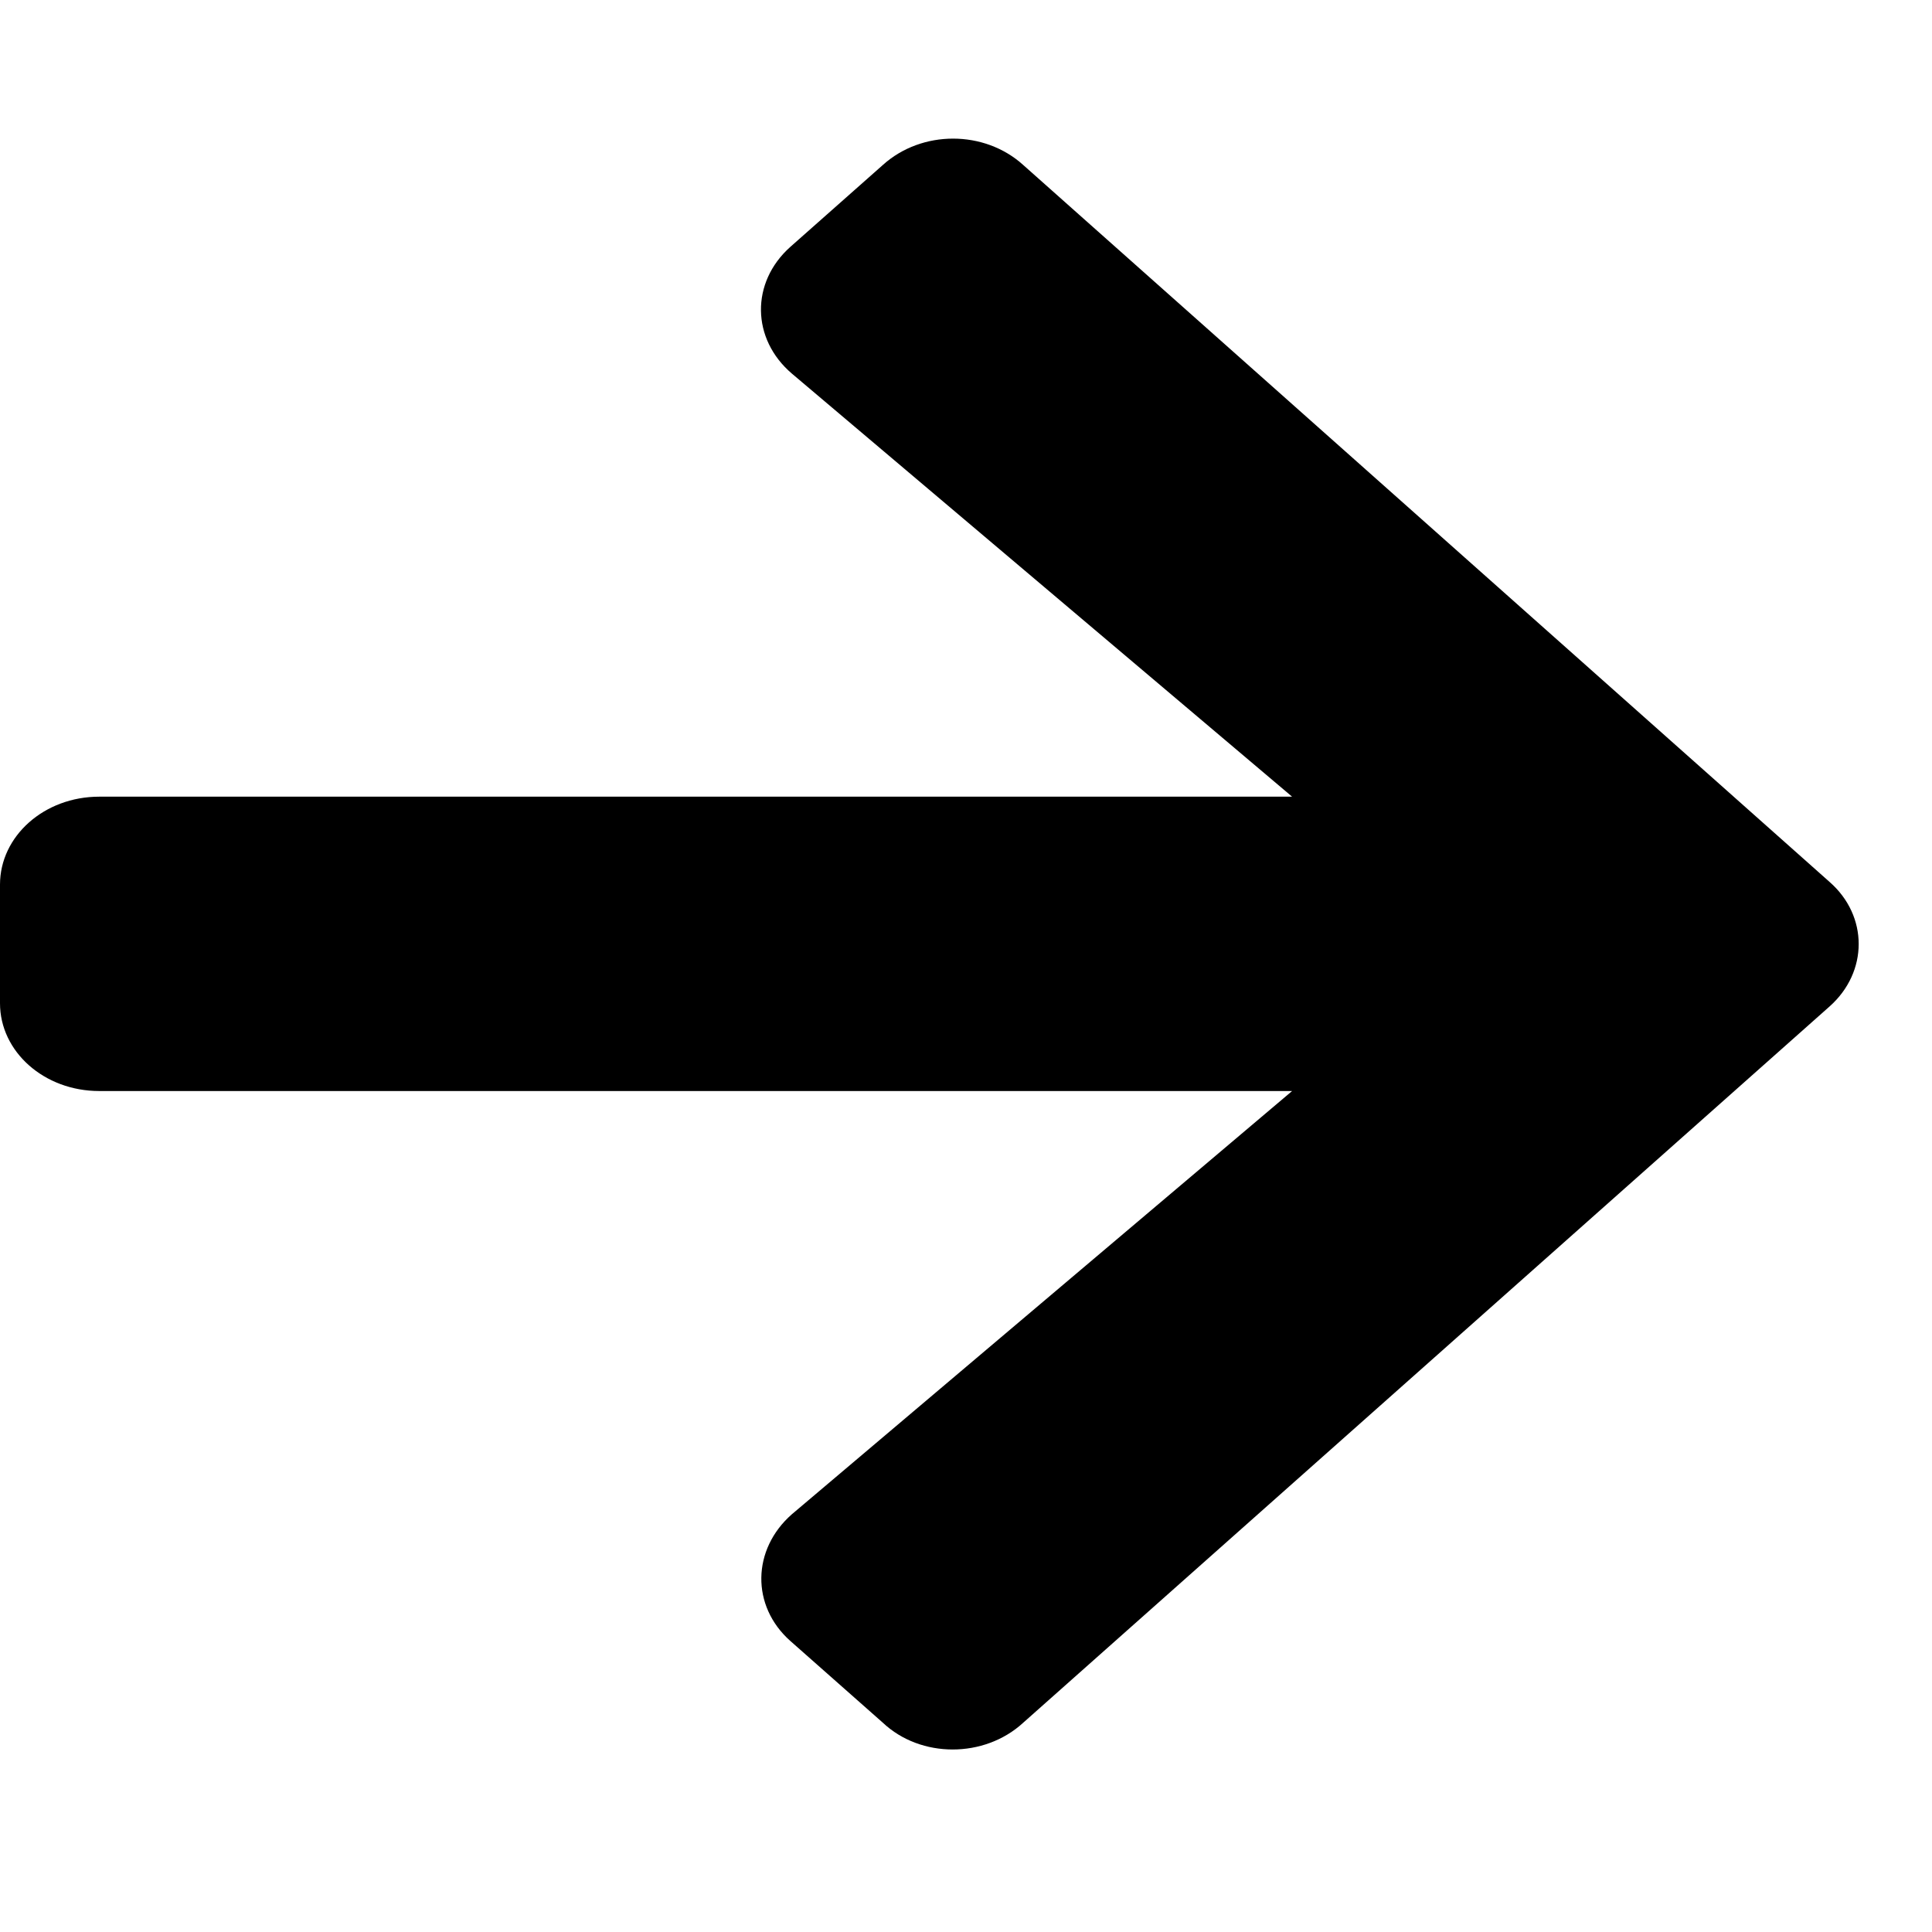
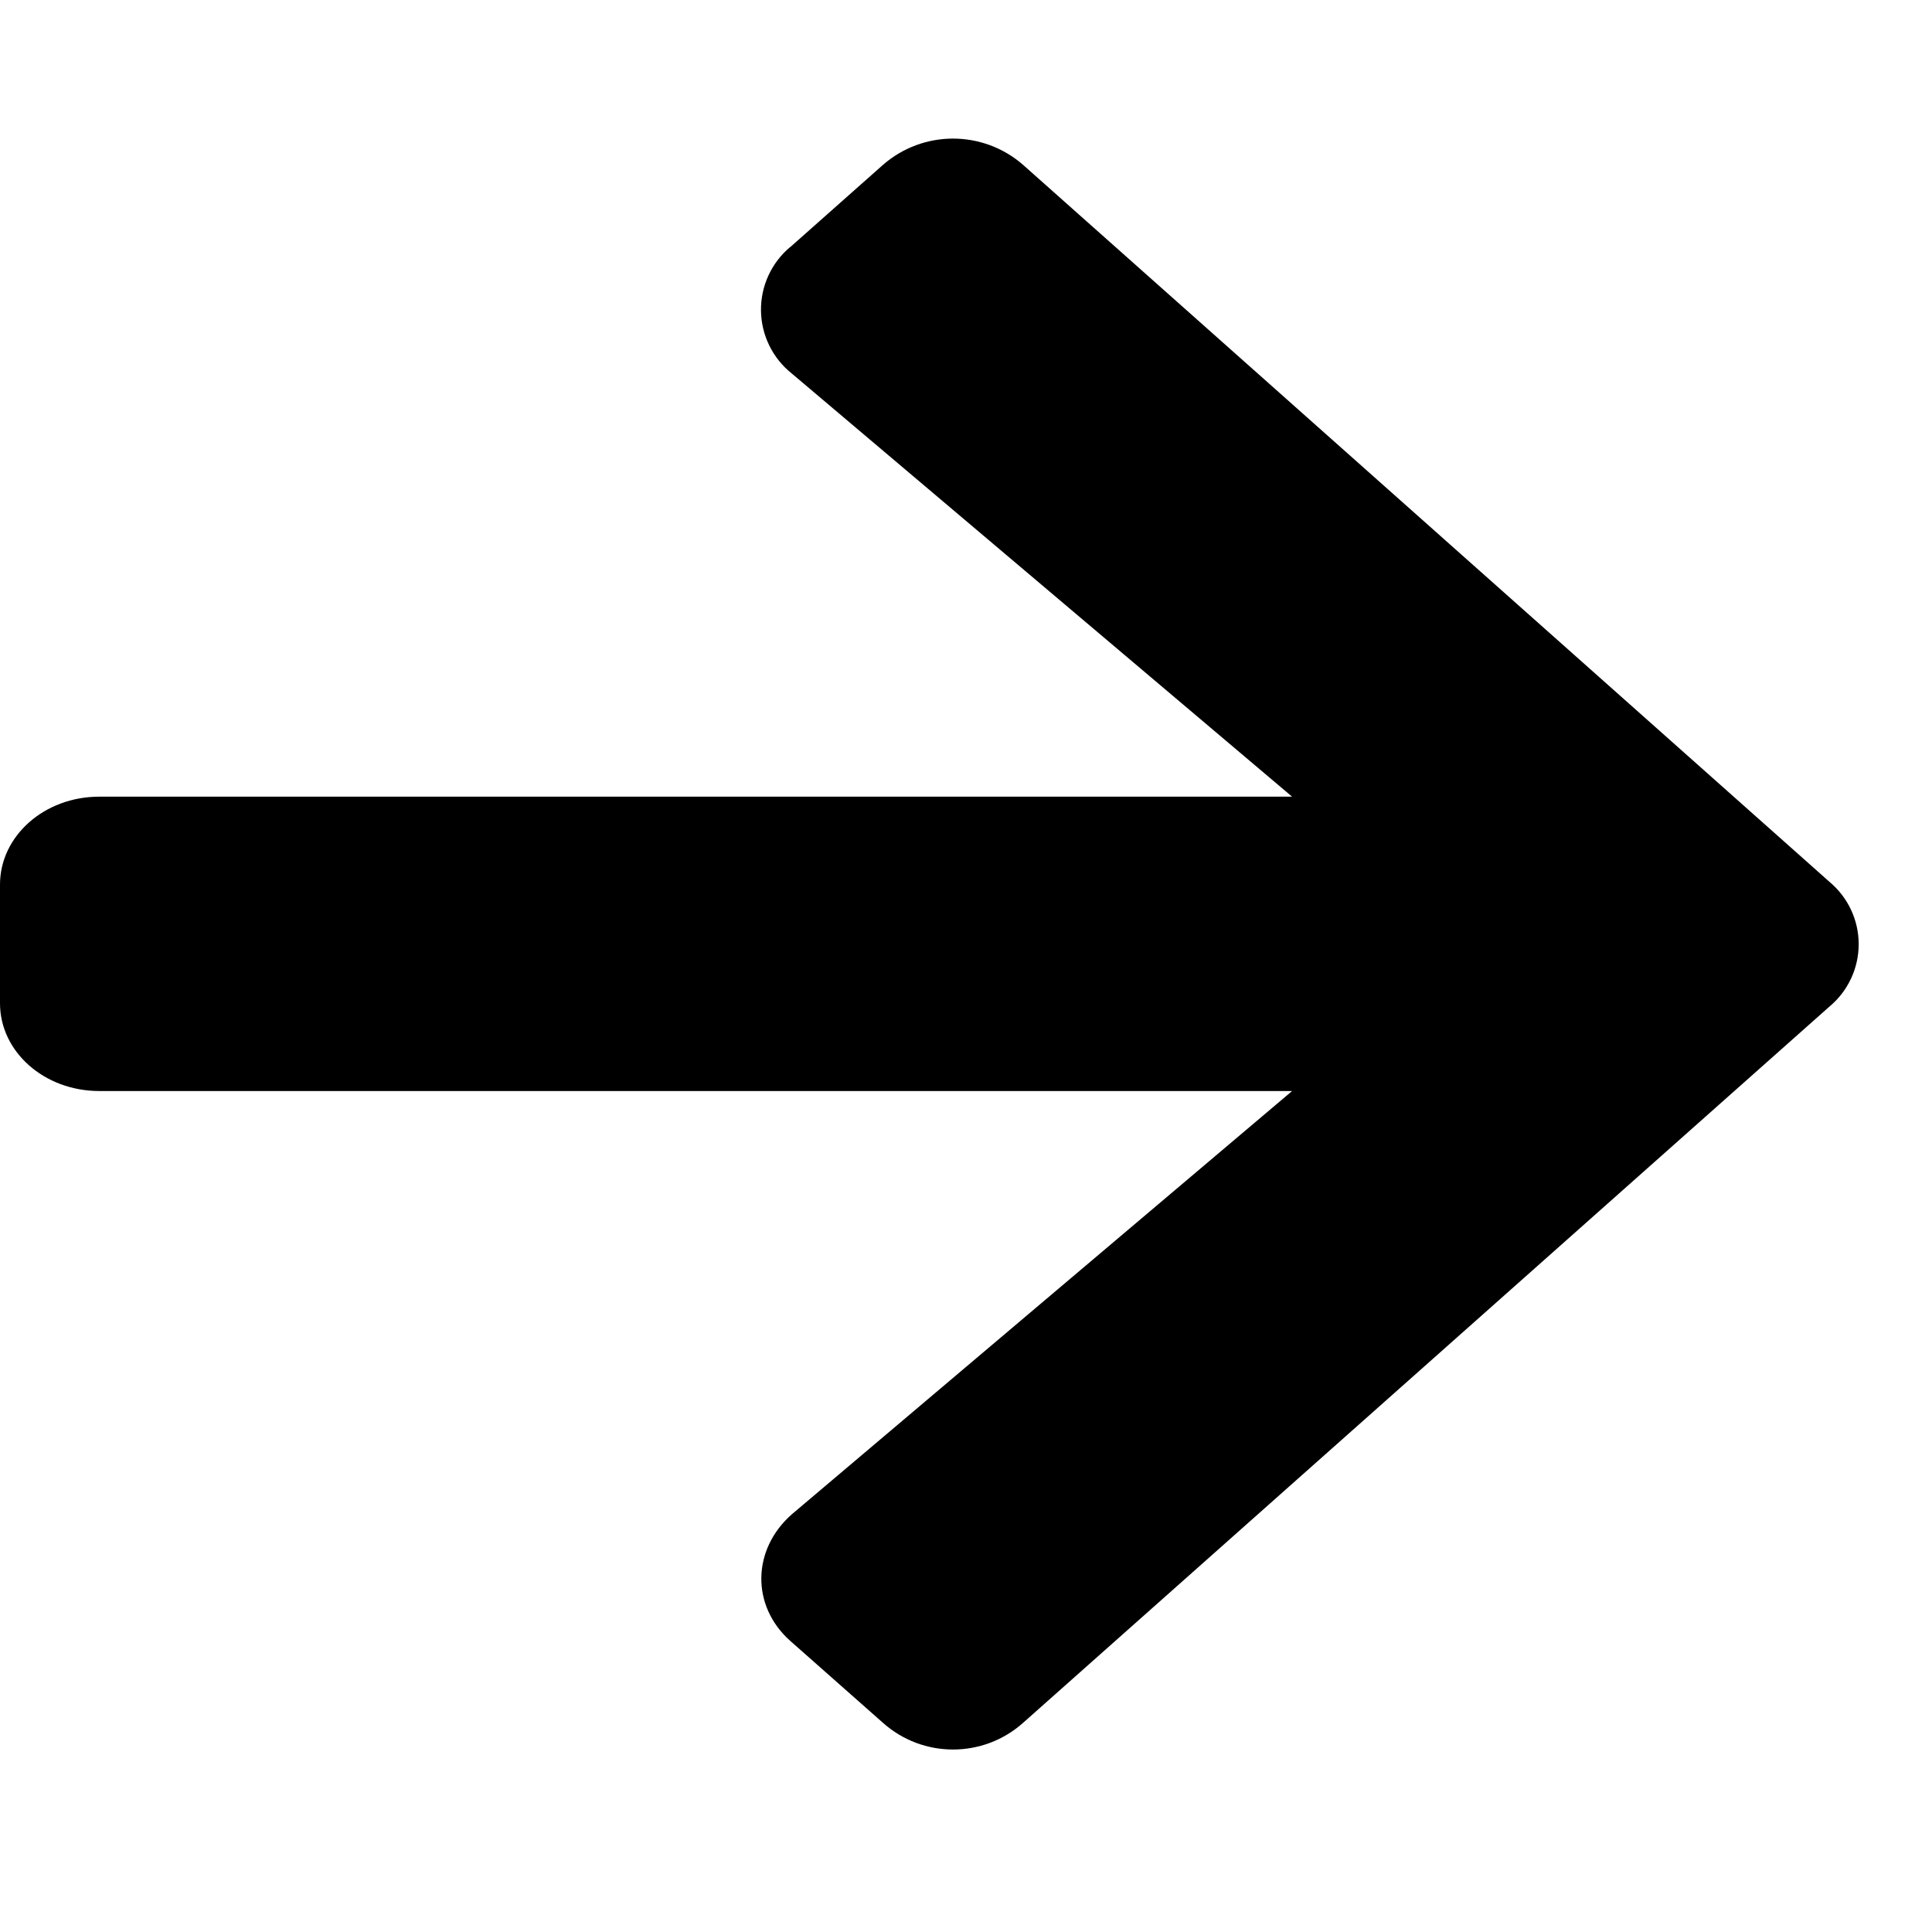
- <svg xmlns="http://www.w3.org/2000/svg" width="14pt" height="14pt" viewBox="0 0 14 14" version="1.1">
-   <g id="surface1">
-     <path style=" stroke:none;fill-rule:nonzero;fill:rgb(0%,0%,0%);fill-opacity:1;" d="M 5.727 1.789 L 6.398 1.195 C 6.68 0.941 7.133 0.941 7.414 1.195 L 13.258 6.391 C 13.539 6.637 13.539 7.043 13.258 7.293 L 7.414 12.484 C 7.133 12.742 6.672 12.742 6.398 12.484 L 5.727 11.891 C 5.441 11.637 5.449 11.227 5.738 10.973 L 9.363 7.906 L 0.719 7.906 C 0.32 7.906 0 7.621 0 7.27 L 0 6.41 C 0 6.059 0.32 5.773 0.719 5.773 L 9.363 5.773 L 5.738 2.707 C 5.445 2.457 5.438 2.047 5.727 1.789 Z M 5.727 1.789 " />
-   </g>
+ <svg xmlns="http://www.w3.org/2000/svg" width="14pt" height="14pt" viewBox="0 0 14 14">
+   <path d="M5.727 1.79l.671-.595a.772.772 0 011.016 0l5.844 5.196a.588.588 0 010 .902l-5.844 5.191a.763.763 0 01-1.016 0l-.671-.593c-.286-.254-.278-.664.011-.918l3.625-3.067H.72c-.4 0-.72-.285-.72-.636v-.86c0-.351.32-.637.719-.637h8.644L5.738 2.707a.592.592 0 01-.011-.918zm0 0" />
</svg>
